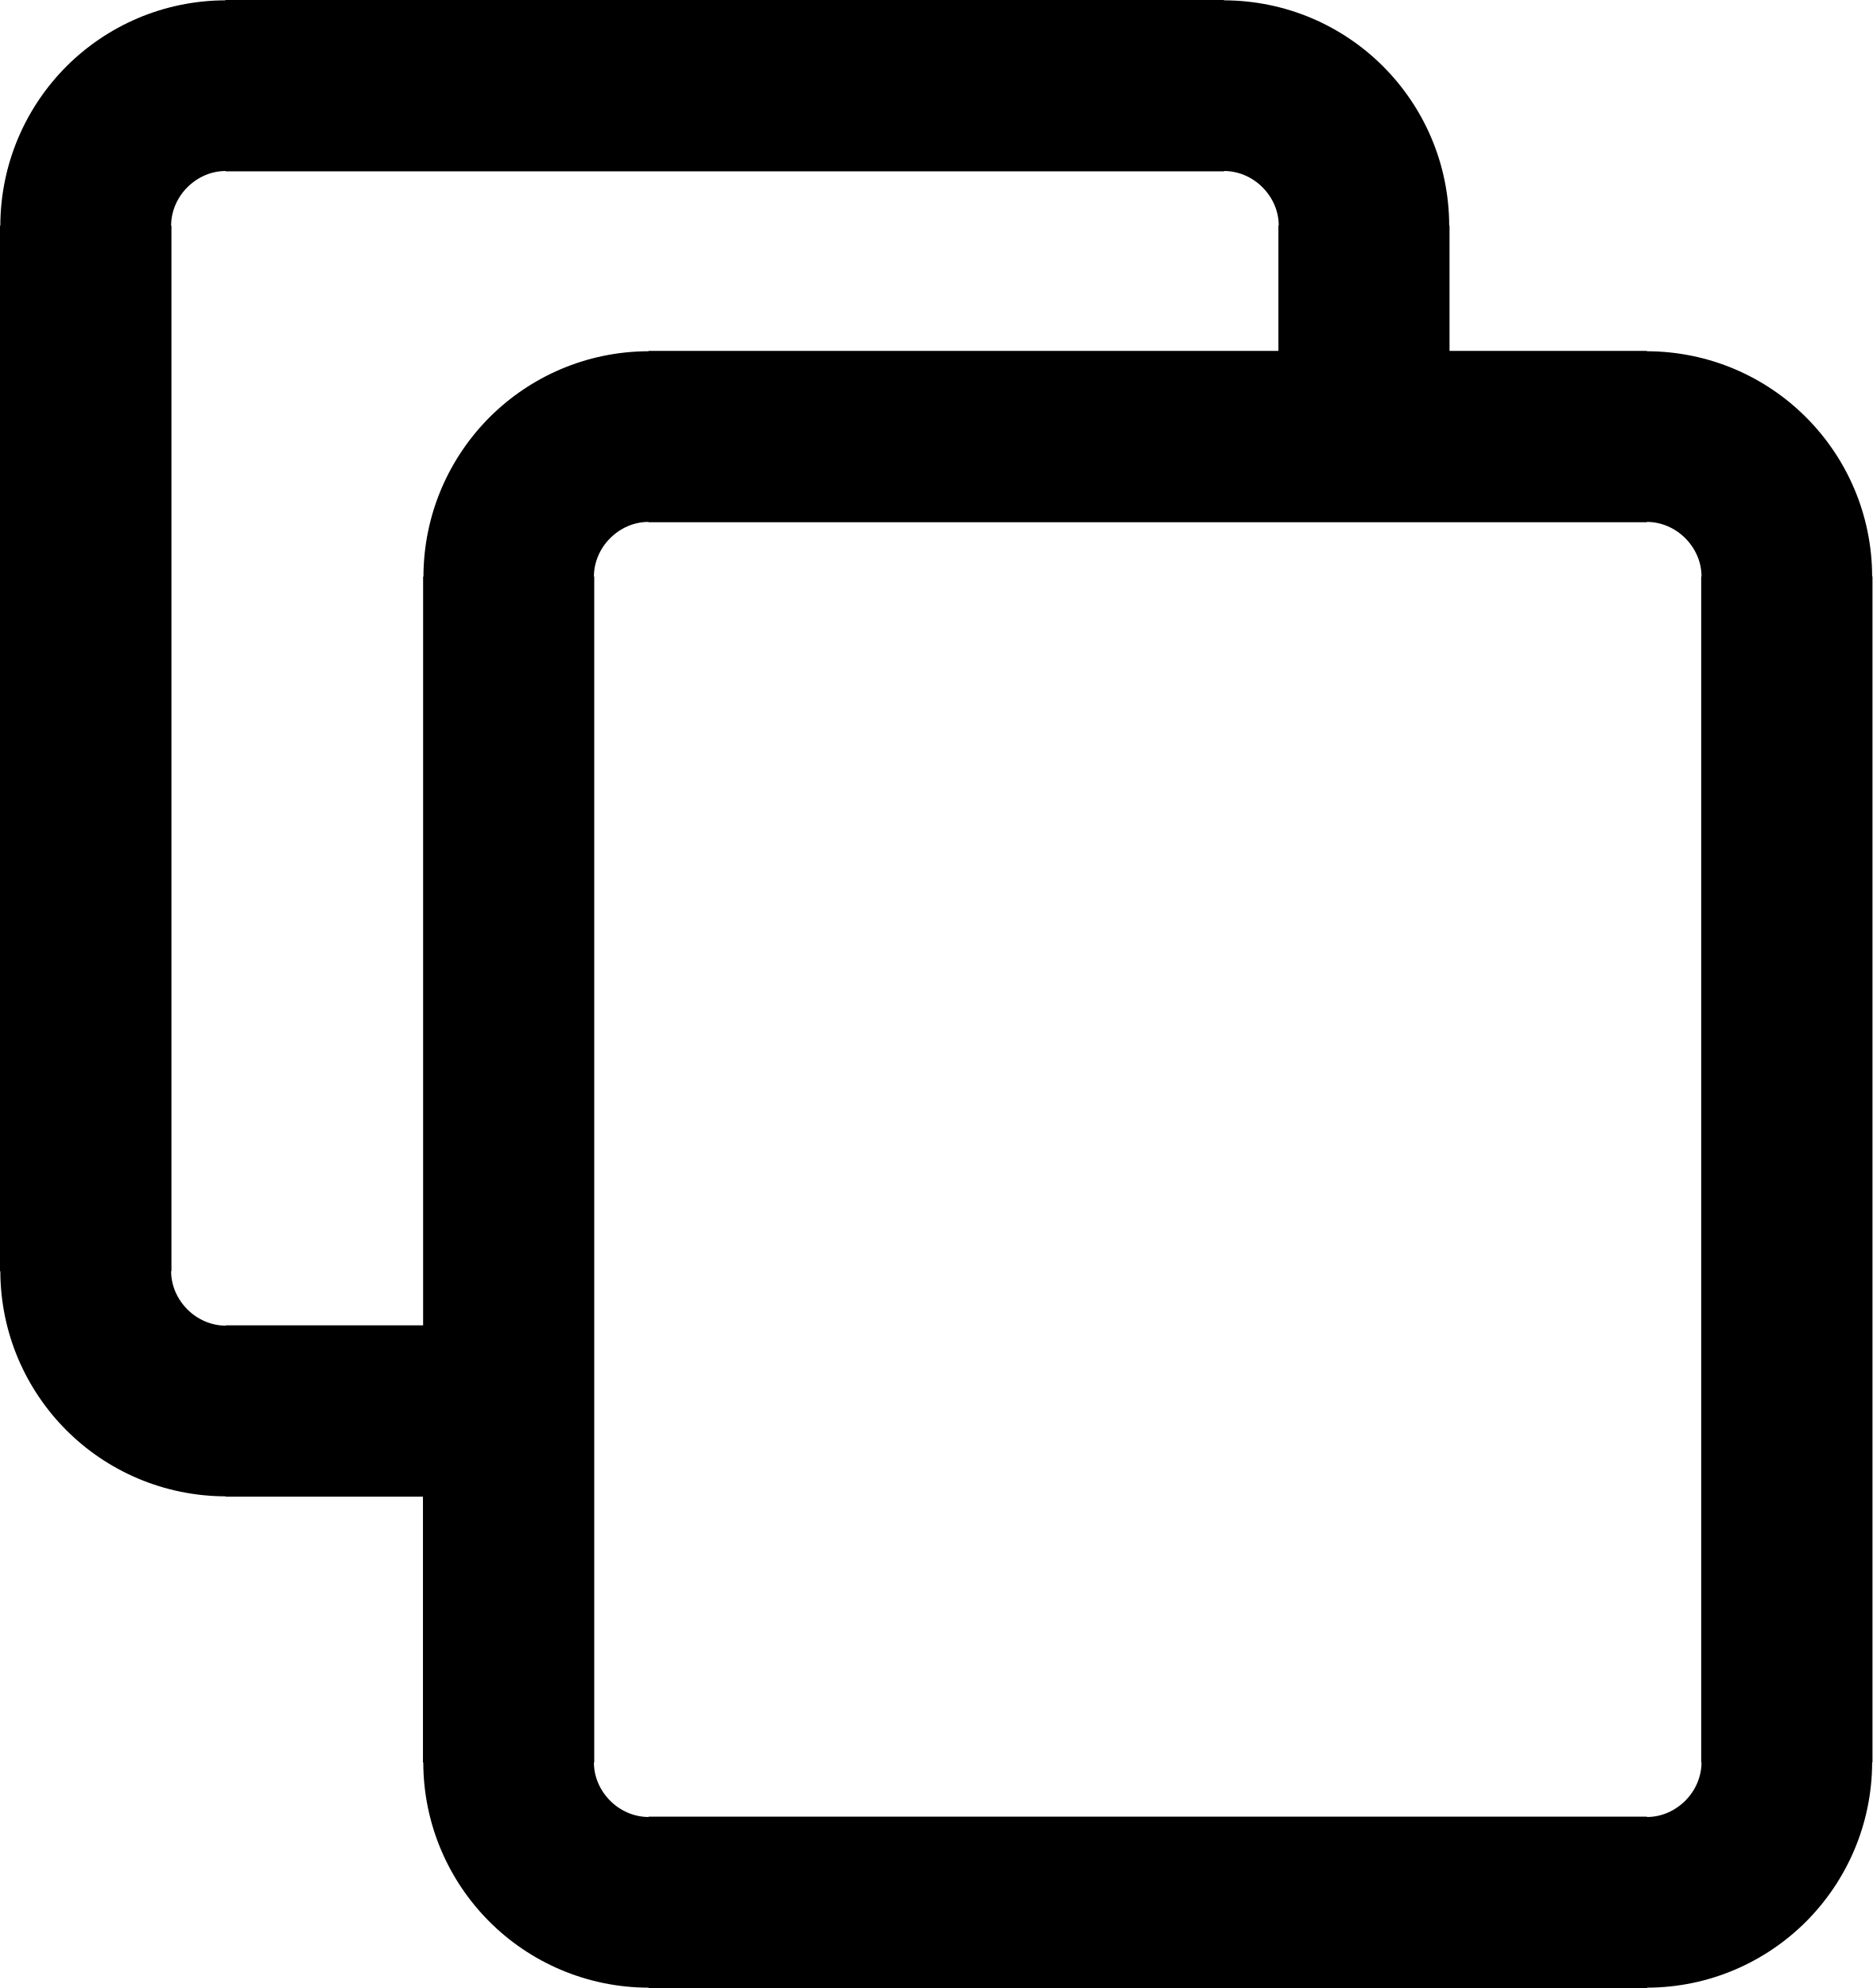
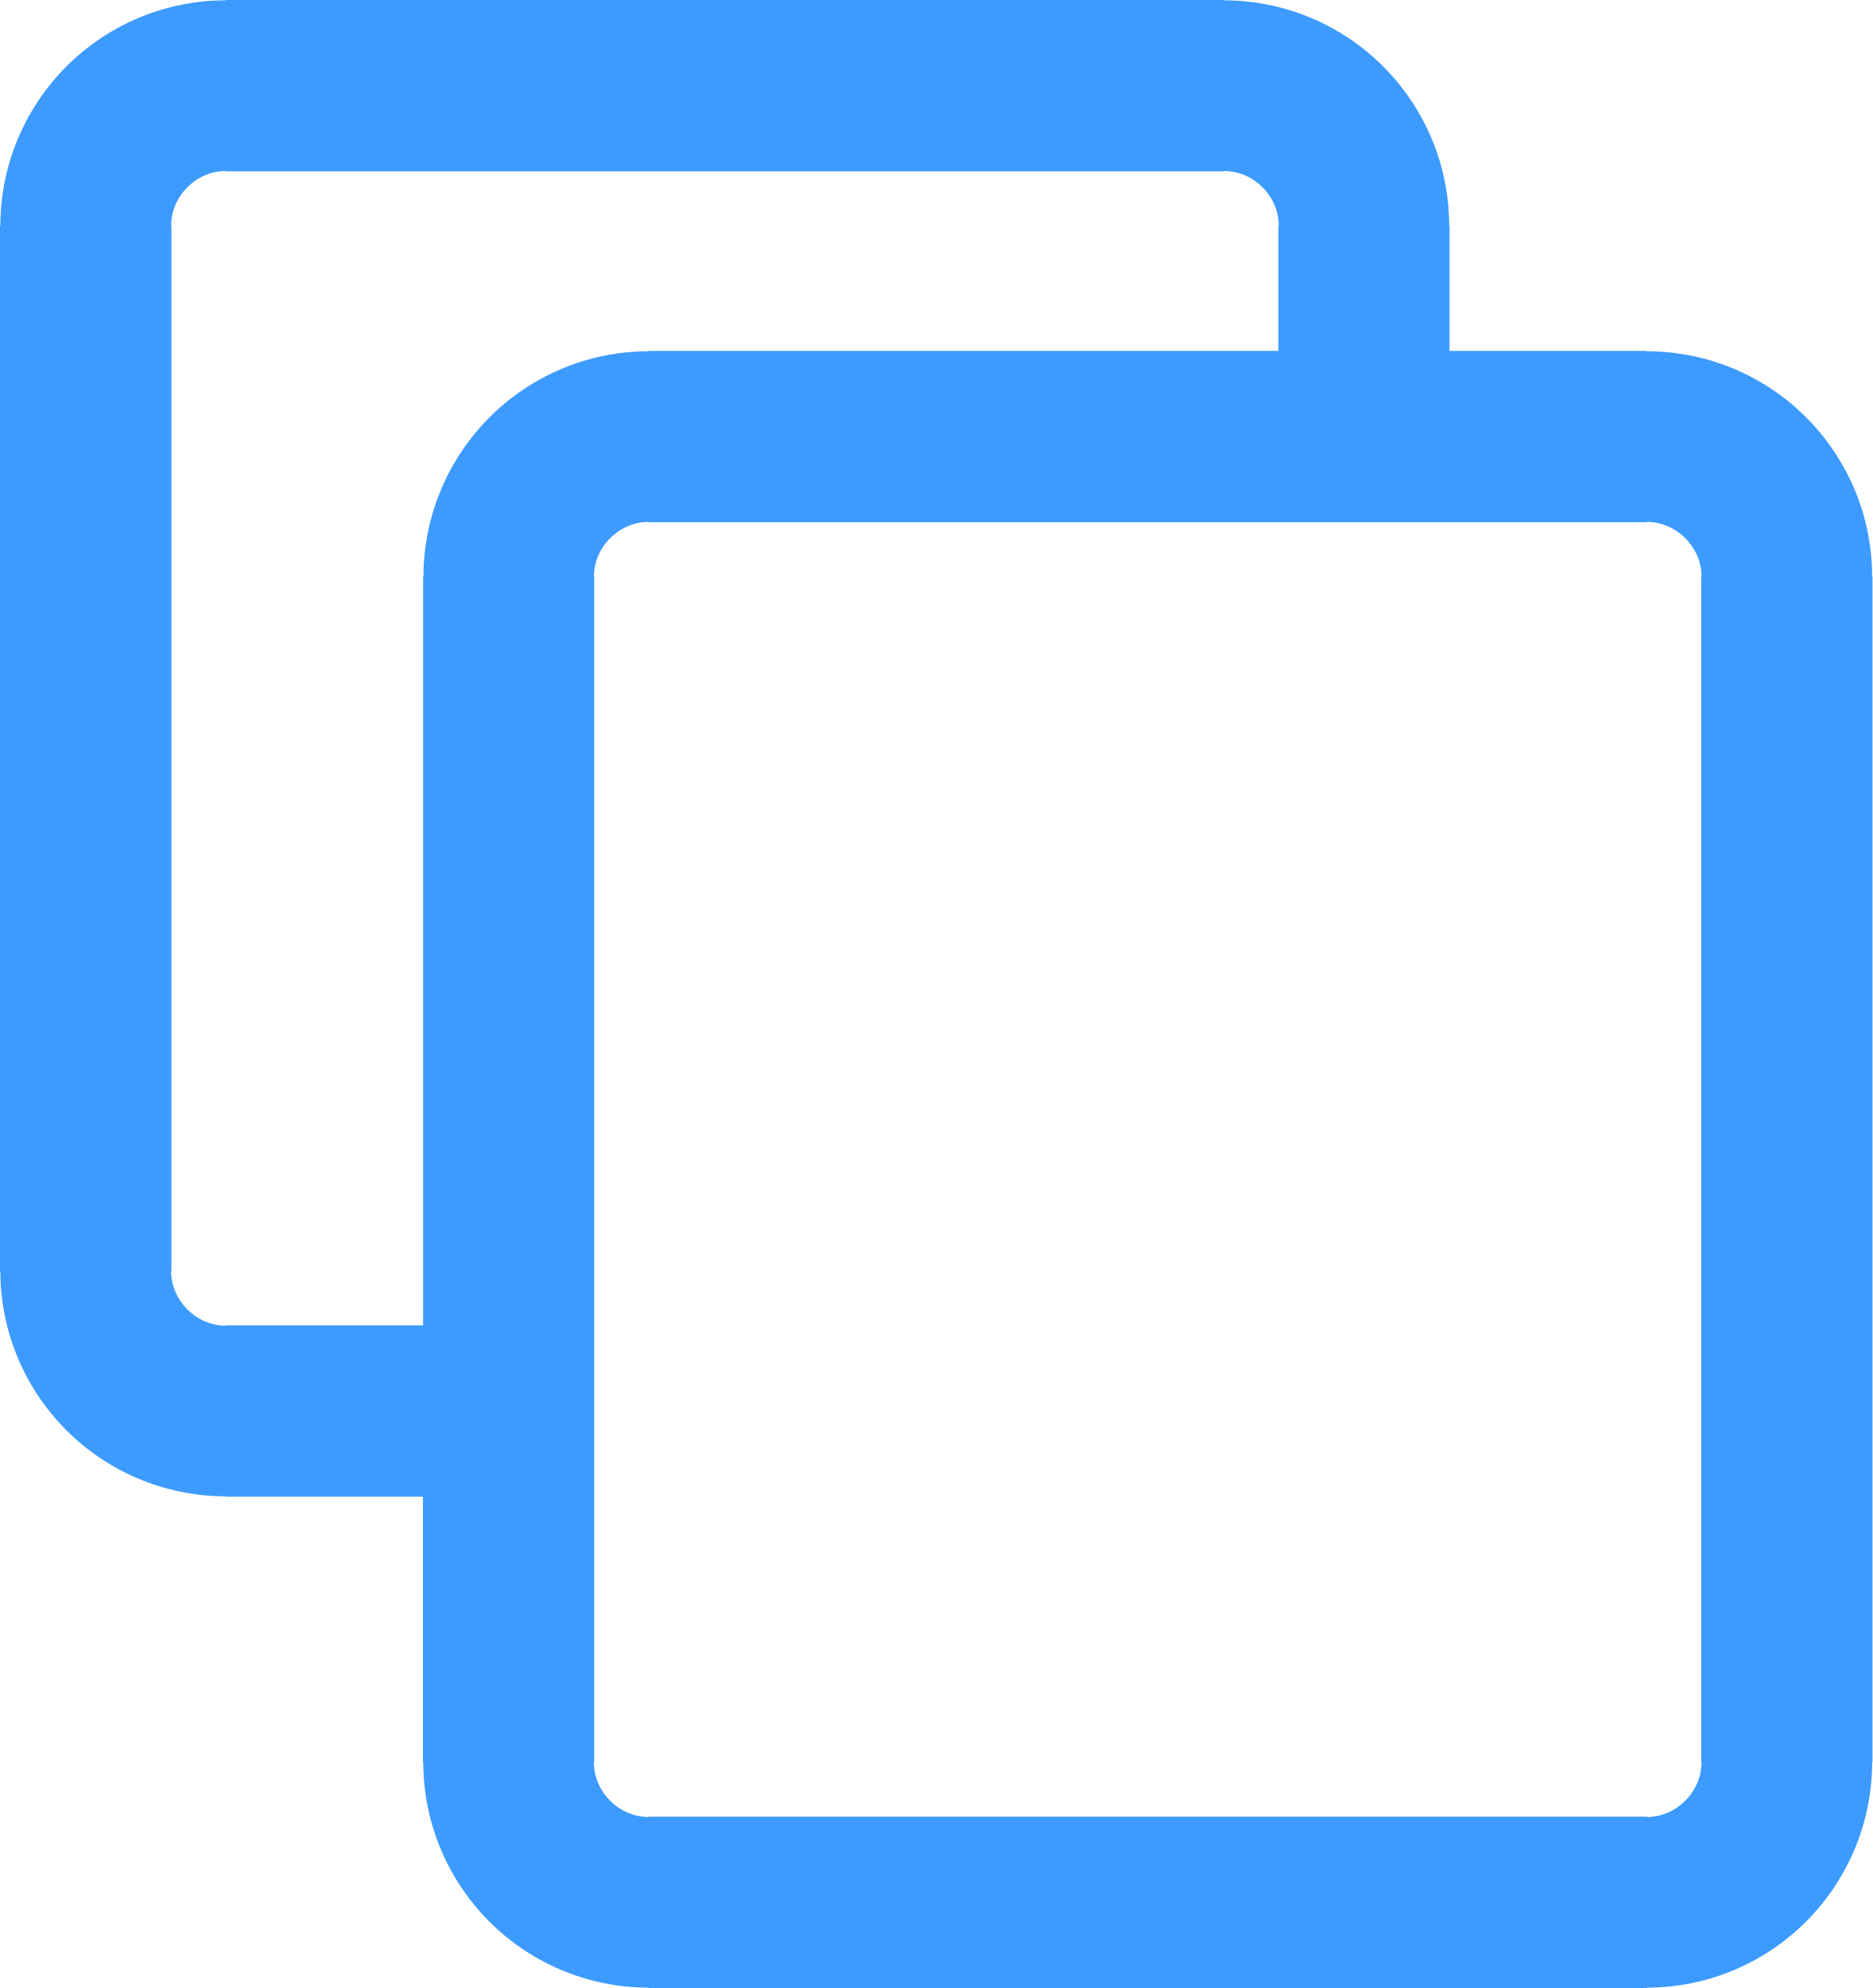
<svg xmlns="http://www.w3.org/2000/svg" version="1.1" id="Layer_1" x="0px" y="0px" viewBox="0 0 115.77 122.88" style="enable-background:new 0 0 115.77 122.88" xml:space="preserve">
-   <style type="text/css">.st0{fill-rule:evenodd;clip-rule:evenodd;}</style>
+   <style type="text/css">
+         .st0 {
+             fill-rule: evenodd;
+             clip-rule: evenodd;
+         }
+     </style>
  <g>
-     <path class="st0" d="M89.62,13.96v7.73h12.19h0.01v0.02c3.85,0.01,7.34,1.57,9.86,4.1c2.5,2.51,4.06,5.98,4.07,9.82h0.02v0.02 v73.27v0.01h-0.02c-0.01,3.84-1.57,7.33-4.1,9.86c-2.51,2.5-5.98,4.06-9.82,4.07v0.02h-0.02h-61.7H40.1v-0.02 c-3.84-0.01-7.34-1.57-9.86-4.1c-2.5-2.51-4.06-5.98-4.07-9.82h-0.02v-0.02V92.51H13.96h-0.01v-0.02c-3.84-0.01-7.34-1.57-9.86-4.1 c-2.5-2.51-4.06-5.98-4.07-9.82H0v-0.02V13.96v-0.01h0.02c0.01-3.85,1.58-7.34,4.1-9.86c2.51-2.5,5.98-4.06,9.82-4.07V0h0.02h61.7 h0.01v0.02c3.85,0.01,7.34,1.57,9.86,4.1c2.5,2.51,4.06,5.98,4.07,9.82h0.02V13.96L89.62,13.96z M79.04,21.69v-7.73v-0.02h0.02 c0-0.91-0.39-1.75-1.01-2.37c-0.61-0.61-1.46-1-2.37-1v0.02h-0.01h-61.7h-0.02v-0.02c-0.91,0-1.75,0.39-2.37,1.01 c-0.61,0.61-1,1.46-1,2.37h0.02v0.01v64.59v0.02h-0.02c0,0.91,0.39,1.75,1.01,2.37c0.61,0.61,1.46,1,2.37,1v-0.02h0.01h12.19V35.65 v-0.01h0.02c0.01-3.85,1.58-7.34,4.1-9.86c2.51-2.5,5.98-4.06,9.82-4.07v-0.02h0.02H79.04L79.04,21.69z M105.18,108.92V35.65v-0.02 h0.02c0-0.91-0.39-1.75-1.01-2.37c-0.61-0.61-1.46-1-2.37-1v0.02h-0.01h-61.7h-0.02v-0.02c-0.91,0-1.75,0.39-2.37,1.01 c-0.61,0.61-1,1.46-1,2.37h0.02v0.01v73.27v0.02h-0.02c0,0.91,0.39,1.75,1.01,2.37c0.61,0.61,1.46,1,2.37,1v-0.02h0.01h61.7h0.02 v0.02c0.91,0,1.75-0.39,2.37-1.01c0.61-0.61,1-1.46,1-2.37h-0.02V108.92L105.18,108.92z" />
+     <path class="st0" fill="#3d9bff" d="M89.62,13.96v7.73h12.19h0.01v0.02c3.85,0.01,7.34,1.57,9.86,4.1c2.5,2.51,4.06,5.98,4.07,9.82h0.02v0.02 v73.27v0.01h-0.02c-0.01,3.84-1.57,7.33-4.1,9.86c-2.51,2.5-5.98,4.06-9.82,4.07v0.02h-0.02h-61.7H40.1v-0.02 c-3.84-0.01-7.34-1.57-9.86-4.1c-2.5-2.51-4.06-5.98-4.07-9.82h-0.02v-0.02V92.51H13.96h-0.01v-0.02c-3.84-0.01-7.34-1.57-9.86-4.1 c-2.5-2.51-4.06-5.98-4.07-9.82H0v-0.02V13.96v-0.01h0.02c0.01-3.85,1.58-7.34,4.1-9.86c2.51-2.5,5.98-4.06,9.82-4.07V0h0.02h61.7 h0.01v0.02c3.85,0.01,7.34,1.57,9.86,4.1c2.5,2.51,4.06,5.98,4.07,9.82h0.02V13.96L89.62,13.96z M79.04,21.69v-7.73v-0.02h0.02 c0-0.91-0.39-1.75-1.01-2.37c-0.61-0.61-1.46-1-2.37-1v0.02h-0.01h-61.7h-0.02v-0.02c-0.91,0-1.75,0.39-2.37,1.01 c-0.61,0.61-1,1.46-1,2.37h0.02v0.01v64.59v0.02h-0.02c0,0.91,0.39,1.75,1.01,2.37c0.61,0.61,1.46,1,2.37,1v-0.02h0.01h12.19V35.65 v-0.01h0.02c0.01-3.85,1.58-7.34,4.1-9.86c2.51-2.5,5.98-4.06,9.82-4.07v-0.02h0.02H79.04L79.04,21.69z M105.18,108.92V35.65v-0.02 h0.02c0-0.91-0.39-1.75-1.01-2.37c-0.61-0.61-1.46-1-2.37-1v0.02h-0.01h-61.7h-0.02v-0.02c-0.91,0-1.75,0.39-2.37,1.01 c-0.61,0.61-1,1.46-1,2.37h0.02v0.01v73.27v0.02h-0.02c0,0.91,0.39,1.75,1.01,2.37c0.61,0.61,1.46,1,2.37,1v-0.02h0.01h61.7h0.02 v0.02c0.91,0,1.75-0.39,2.37-1.01c0.61-0.61,1-1.46,1-2.37h-0.02V108.92L105.18,108.92z" />
  </g>
</svg>
